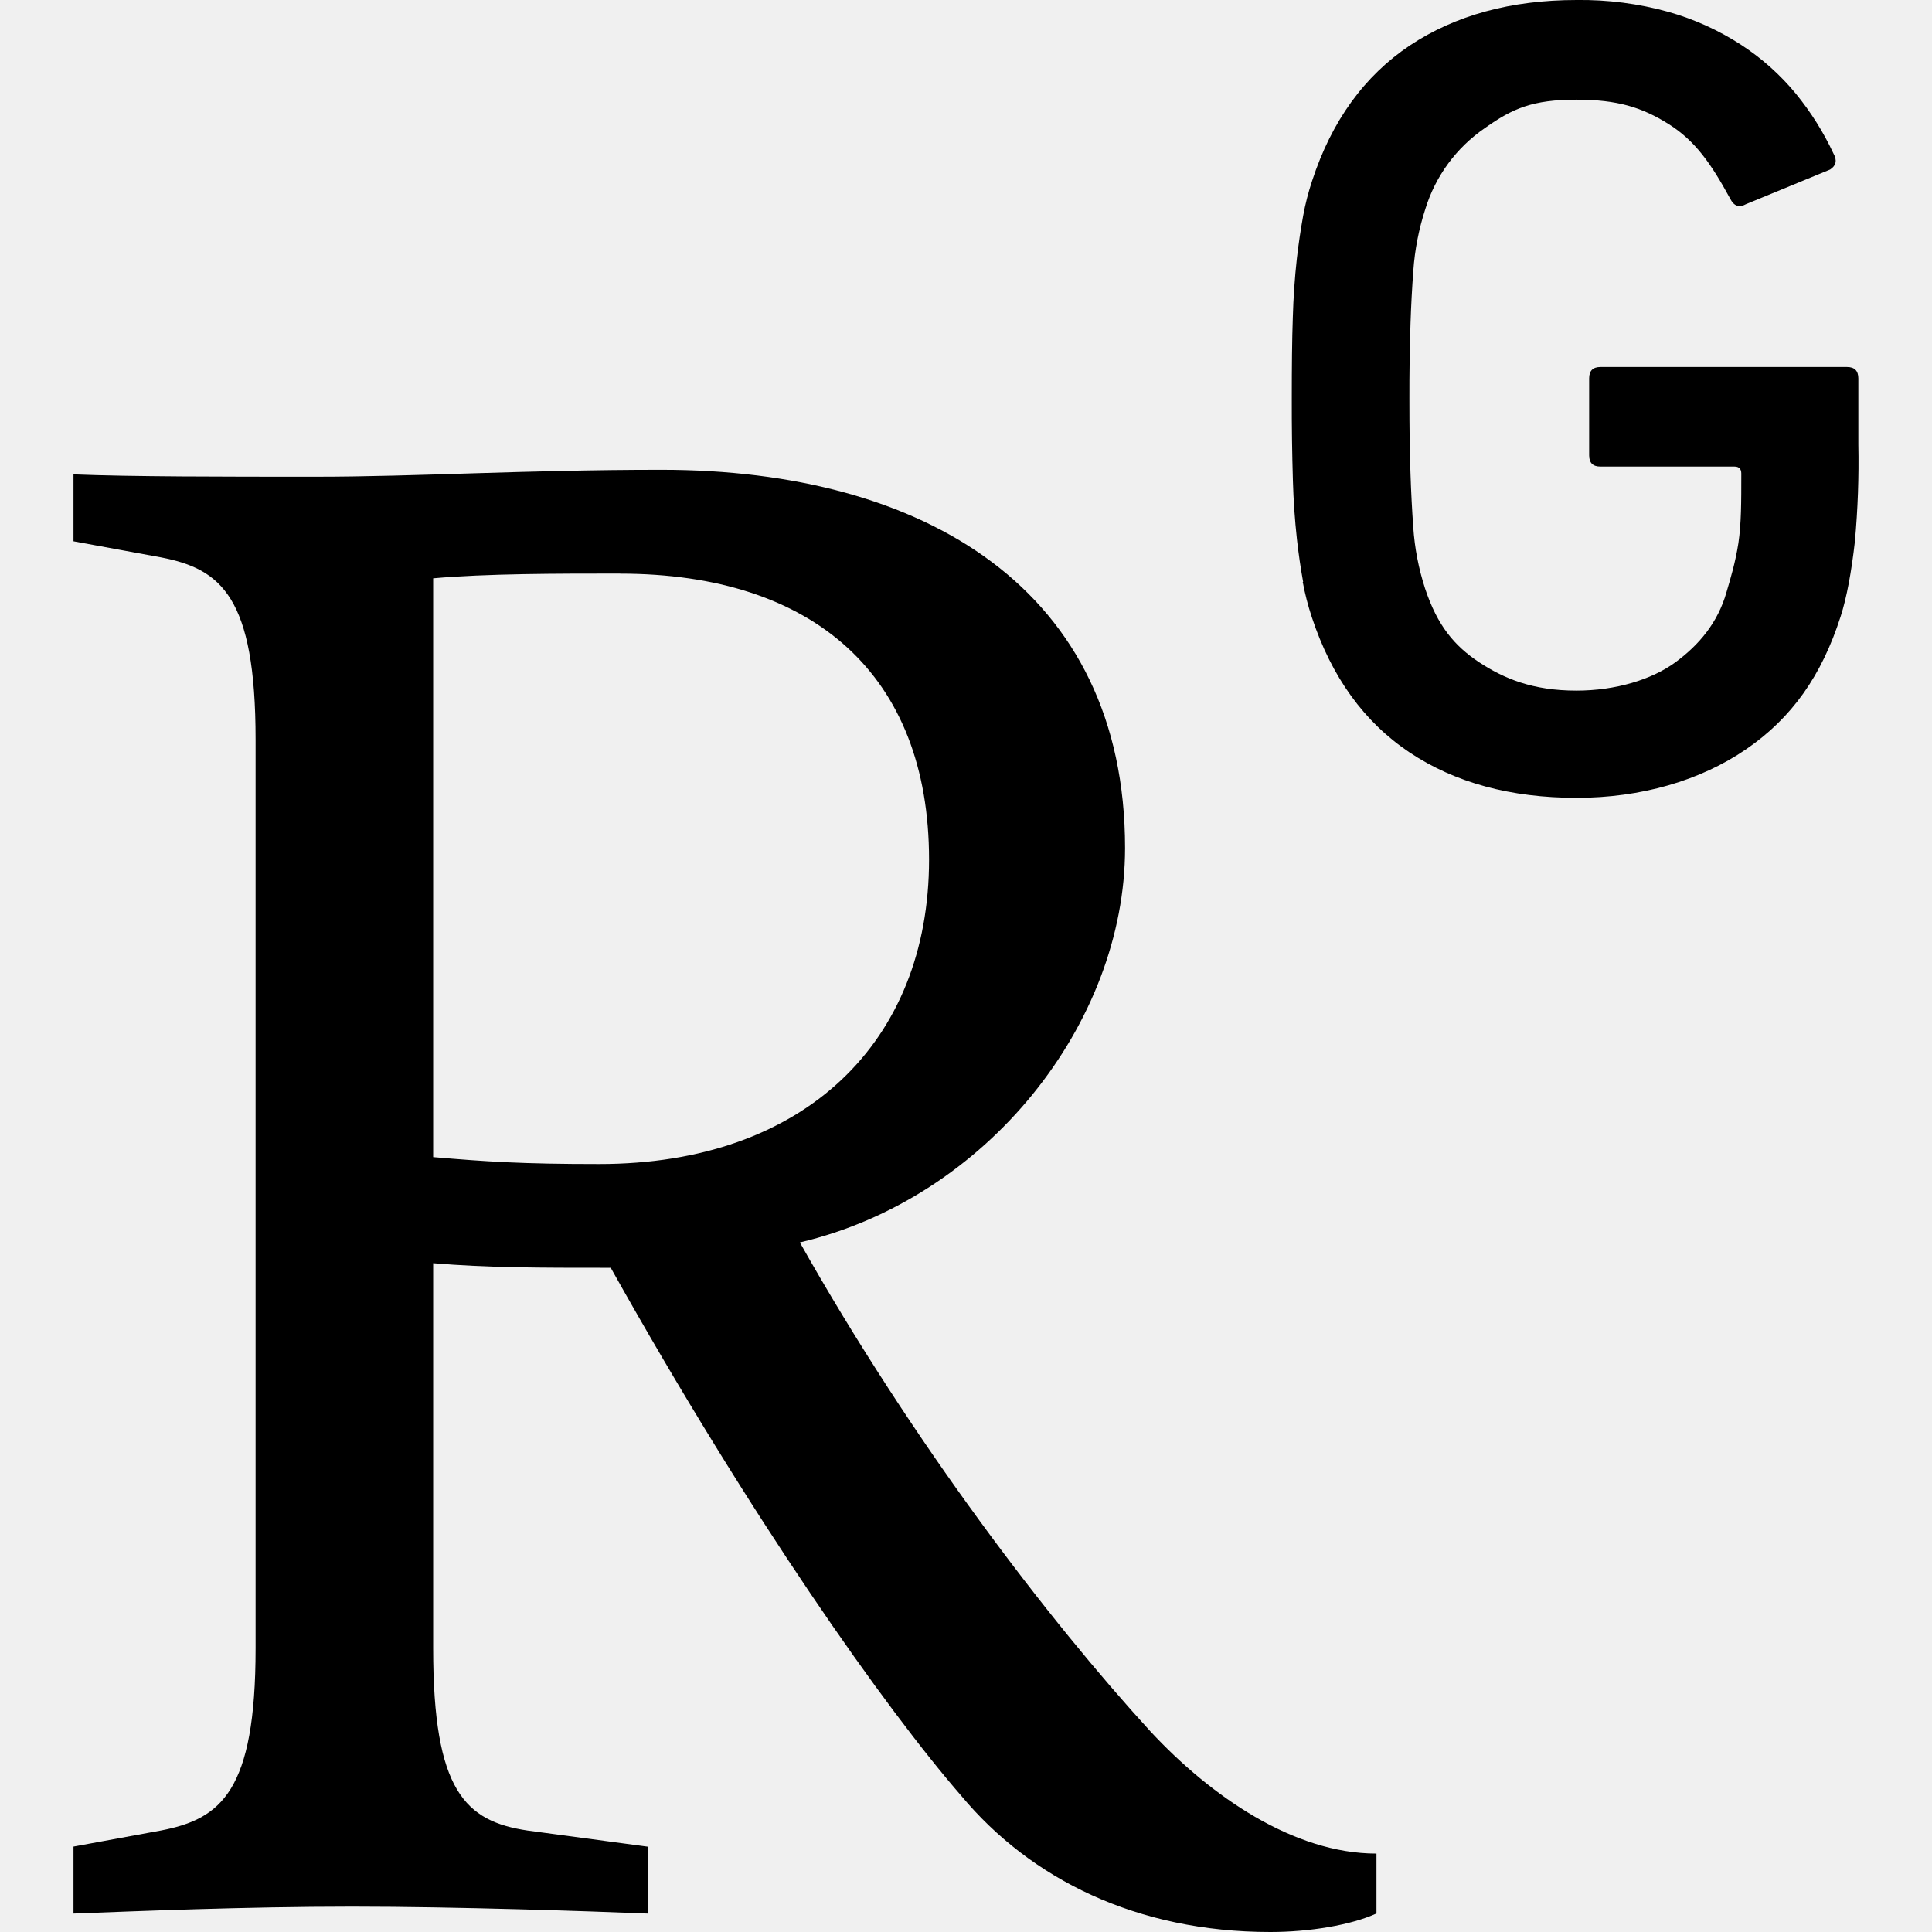
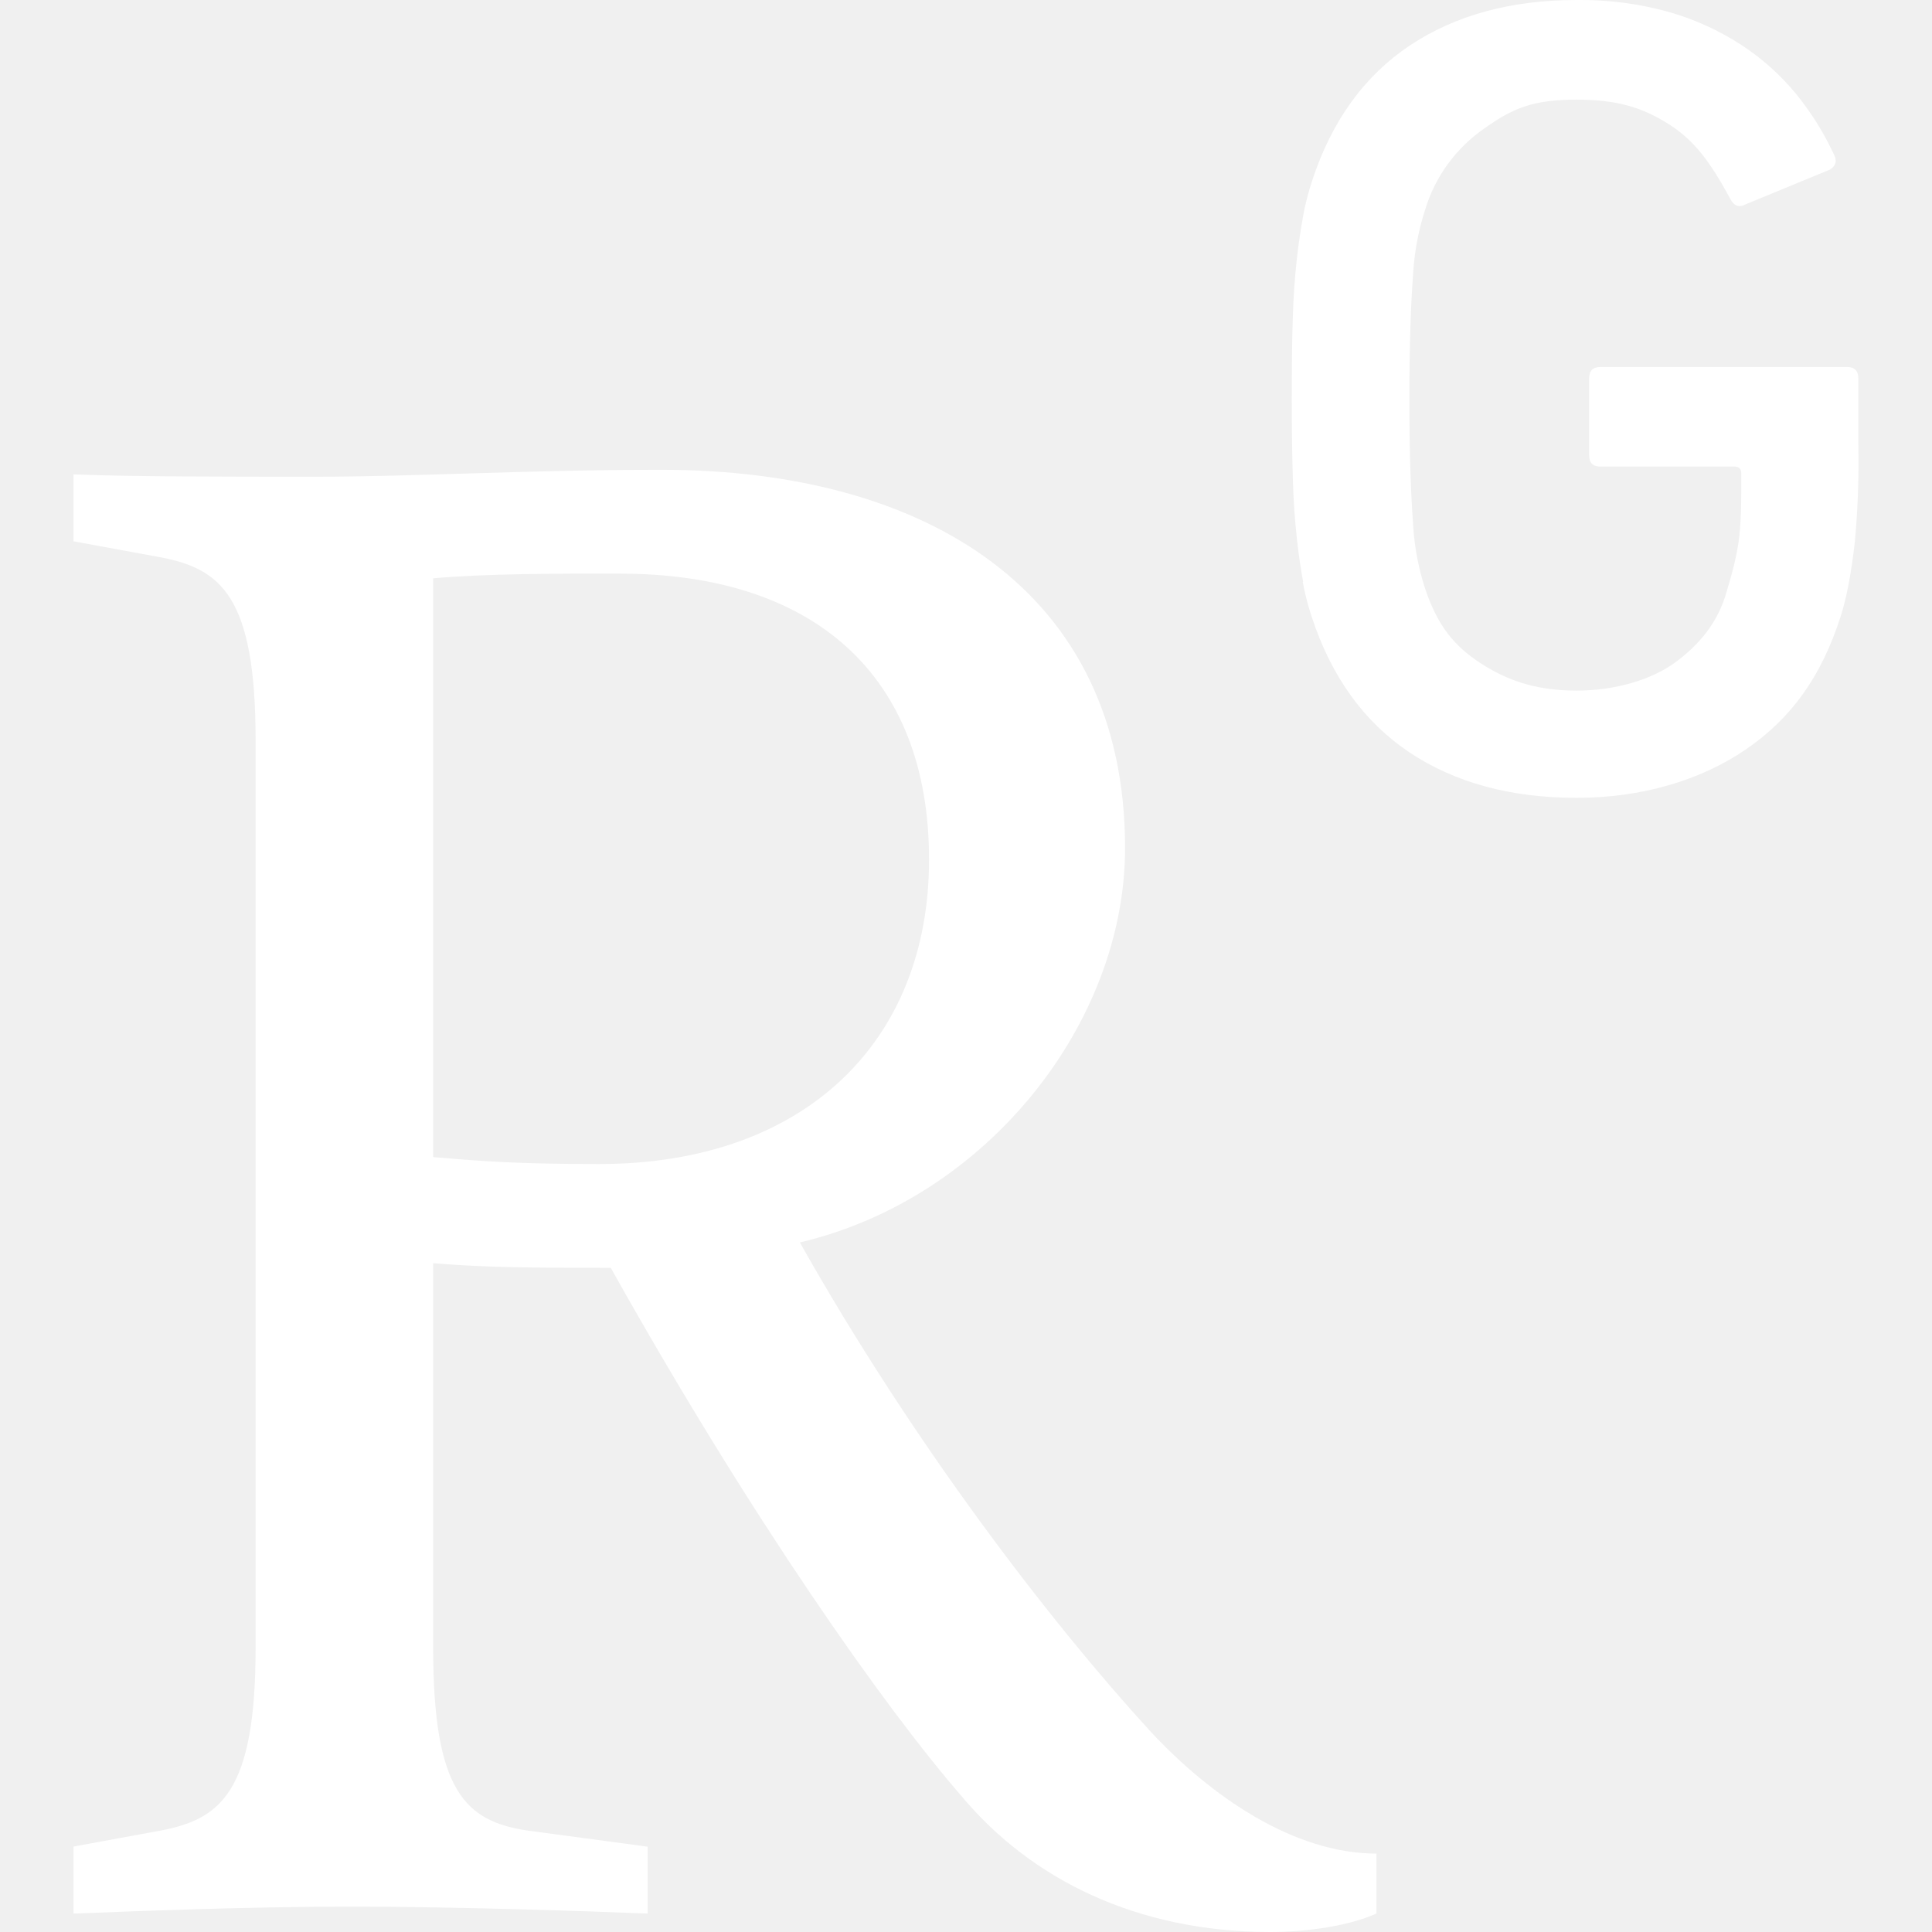
<svg xmlns="http://www.w3.org/2000/svg" viewBox="0 0 24 24">
-   <path d="m19.586 0c-.818 0-1.508.19-2.073.565-.563.377-.97.936-1.213 1.68a3.193 3.193 0 0 0 -.112.437 8.365 8.365 0 0 0 -.078.53 9 9 0 0 0 -.05.727c-.01.282-.013.621-.013 1.016a31.121 31.123 0 0 0 .014 1.017 9 9 0 0 0 .05.727 7.946 7.946 0 0 0 .077.53h-.005a3.334 3.334 0 0 0 .113.438c.245.743.65 1.303 1.214 1.68.565.376 1.256.564 2.075.564.8 0 1.536-.213 2.105-.603.57-.39.94-.916 1.175-1.65.076-.235.135-.558.177-.93a10.9 10.9 0 0 0 .043-1.207v-.82c0-.095-.047-.142-.14-.142h-3.064c-.094 0-.14.047-.14.141v.956c0 .094.046.14.14.14h1.666c.056 0 .084.03.084.086 0 .36 0 .62-.036.865-.038.244-.1.447-.147.606-.108.385-.348.664-.638.876s-.738.35-1.227.35c-.545 0-.901-.15-1.21-.353-.306-.203-.517-.454-.67-.915a3.136 3.136 0 0 1 -.147-.762 17.366 17.367 0 0 1 -.034-.656c-.01-.26-.014-.572-.014-.939a26.401 26.403 0 0 1 .014-.938 15.821 15.822 0 0 1 .035-.656 3.19 3.19 0 0 1 .148-.76 1.89 1.89 0 0 1 .742-1.01c.344-.244.593-.352 1.137-.352.508 0 .815.096 1.144.303.33.207.528.492.764.925.047.094.111.118.198.07l1.044-.43c.075-.048.09-.115.042-.199a3.549 3.549 0 0 0 -.466-.742 3 3 0 0 0 -.679-.607 3.313 3.313 0 0 0 -.903-.41 4.068 4.068 0 0 0 -1.142-.148zm-11.369 5.836c-1.69 0-3.036.086-4.297.086-1.146 0-2.291 0-3.007-.029v.831l1.088.2c.744.144 1.174.488 1.174 2.264v11.288c0 1.777-.43 2.12-1.174 2.263l-1.088.2v.832c.773-.029 2.12-.086 3.465-.086 1.29 0 2.951.057 3.667.086v-.831l-1.49-.2c-.773-.115-1.174-.487-1.174-2.264v-4.784c.688.057 1.29.057 2.206.057 1.748 3.123 3.41 5.472 4.355 6.56.86 1.032 2.177 1.691 3.839 1.691.487 0 1.003-.086 1.318-.23v-.744c-1.031 0-2.063-.716-2.808-1.518-1.26-1.376-2.95-3.582-4.355-6.074 2.32-.545 4.04-2.722 4.04-4.9 0-3.208-2.492-4.698-5.758-4.698zm-.515 1.29c2.406 0 3.839 1.26 3.839 3.552 0 2.263-1.547 3.782-4.097 3.782-.974 0-1.404-.03-2.063-.086v-7.19c.66-.059 1.547-.059 2.32-.059z" />
+   <path d="m19.586 0c-.818 0-1.508.19-2.073.565-.563.377-.97.936-1.213 1.68a3.193 3.193 0 0 0 -.112.437 8.365 8.365 0 0 0 -.078.53 9 9 0 0 0 -.05.727c-.01.282-.013.621-.013 1.016a31.121 31.123 0 0 0 .014 1.017 9 9 0 0 0 .05.727 7.946 7.946 0 0 0 .077.53h-.005a3.334 3.334 0 0 0 .113.438c.245.743.65 1.303 1.214 1.68.565.376 1.256.564 2.075.564.8 0 1.536-.213 2.105-.603.57-.39.94-.916 1.175-1.65.076-.235.135-.558.177-.93a10.9 10.9 0 0 0 .043-1.207v-.82c0-.095-.047-.142-.14-.142h-3.064c-.094 0-.14.047-.14.141v.956c0 .094.046.14.14.14h1.666c.056 0 .084.03.084.086 0 .36 0 .62-.036.865-.038.244-.1.447-.147.606-.108.385-.348.664-.638.876s-.738.35-1.227.35c-.545 0-.901-.15-1.21-.353-.306-.203-.517-.454-.67-.915a3.136 3.136 0 0 1 -.147-.762 17.366 17.367 0 0 1 -.034-.656c-.01-.26-.014-.572-.014-.939a26.401 26.403 0 0 1 .014-.938 15.821 15.822 0 0 1 .035-.656 3.19 3.19 0 0 1 .148-.76 1.89 1.89 0 0 1 .742-1.01c.344-.244.593-.352 1.137-.352.508 0 .815.096 1.144.303.33.207.528.492.764.925.047.094.111.118.198.07l1.044-.43c.075-.048.09-.115.042-.199a3.549 3.549 0 0 0 -.466-.742 3 3 0 0 0 -.679-.607 3.313 3.313 0 0 0 -.903-.41 4.068 4.068 0 0 0 -1.142-.148zm-11.369 5.836c-1.69 0-3.036.086-4.297.086-1.146 0-2.291 0-3.007-.029v.831l1.088.2c.744.144 1.174.488 1.174 2.264v11.288c0 1.777-.43 2.12-1.174 2.263l-1.088.2v.832c.773-.029 2.12-.086 3.465-.086 1.29 0 2.951.057 3.667.086v-.831l-1.49-.2c-.773-.115-1.174-.487-1.174-2.264v-4.784c.688.057 1.29.057 2.206.057 1.748 3.123 3.41 5.472 4.355 6.56.86 1.032 2.177 1.691 3.839 1.691.487 0 1.003-.086 1.318-.23v-.744c-1.031 0-2.063-.716-2.808-1.518-1.26-1.376-2.95-3.582-4.355-6.074 2.32-.545 4.04-2.722 4.04-4.9 0-3.208-2.492-4.698-5.758-4.698zm-.515 1.29c2.406 0 3.839 1.26 3.839 3.552 0 2.263-1.547 3.782-4.097 3.782-.974 0-1.404-.03-2.063-.086v-7.19c.66-.059 1.547-.059 2.32-.059z" fill="#ffffff" />
</svg>
